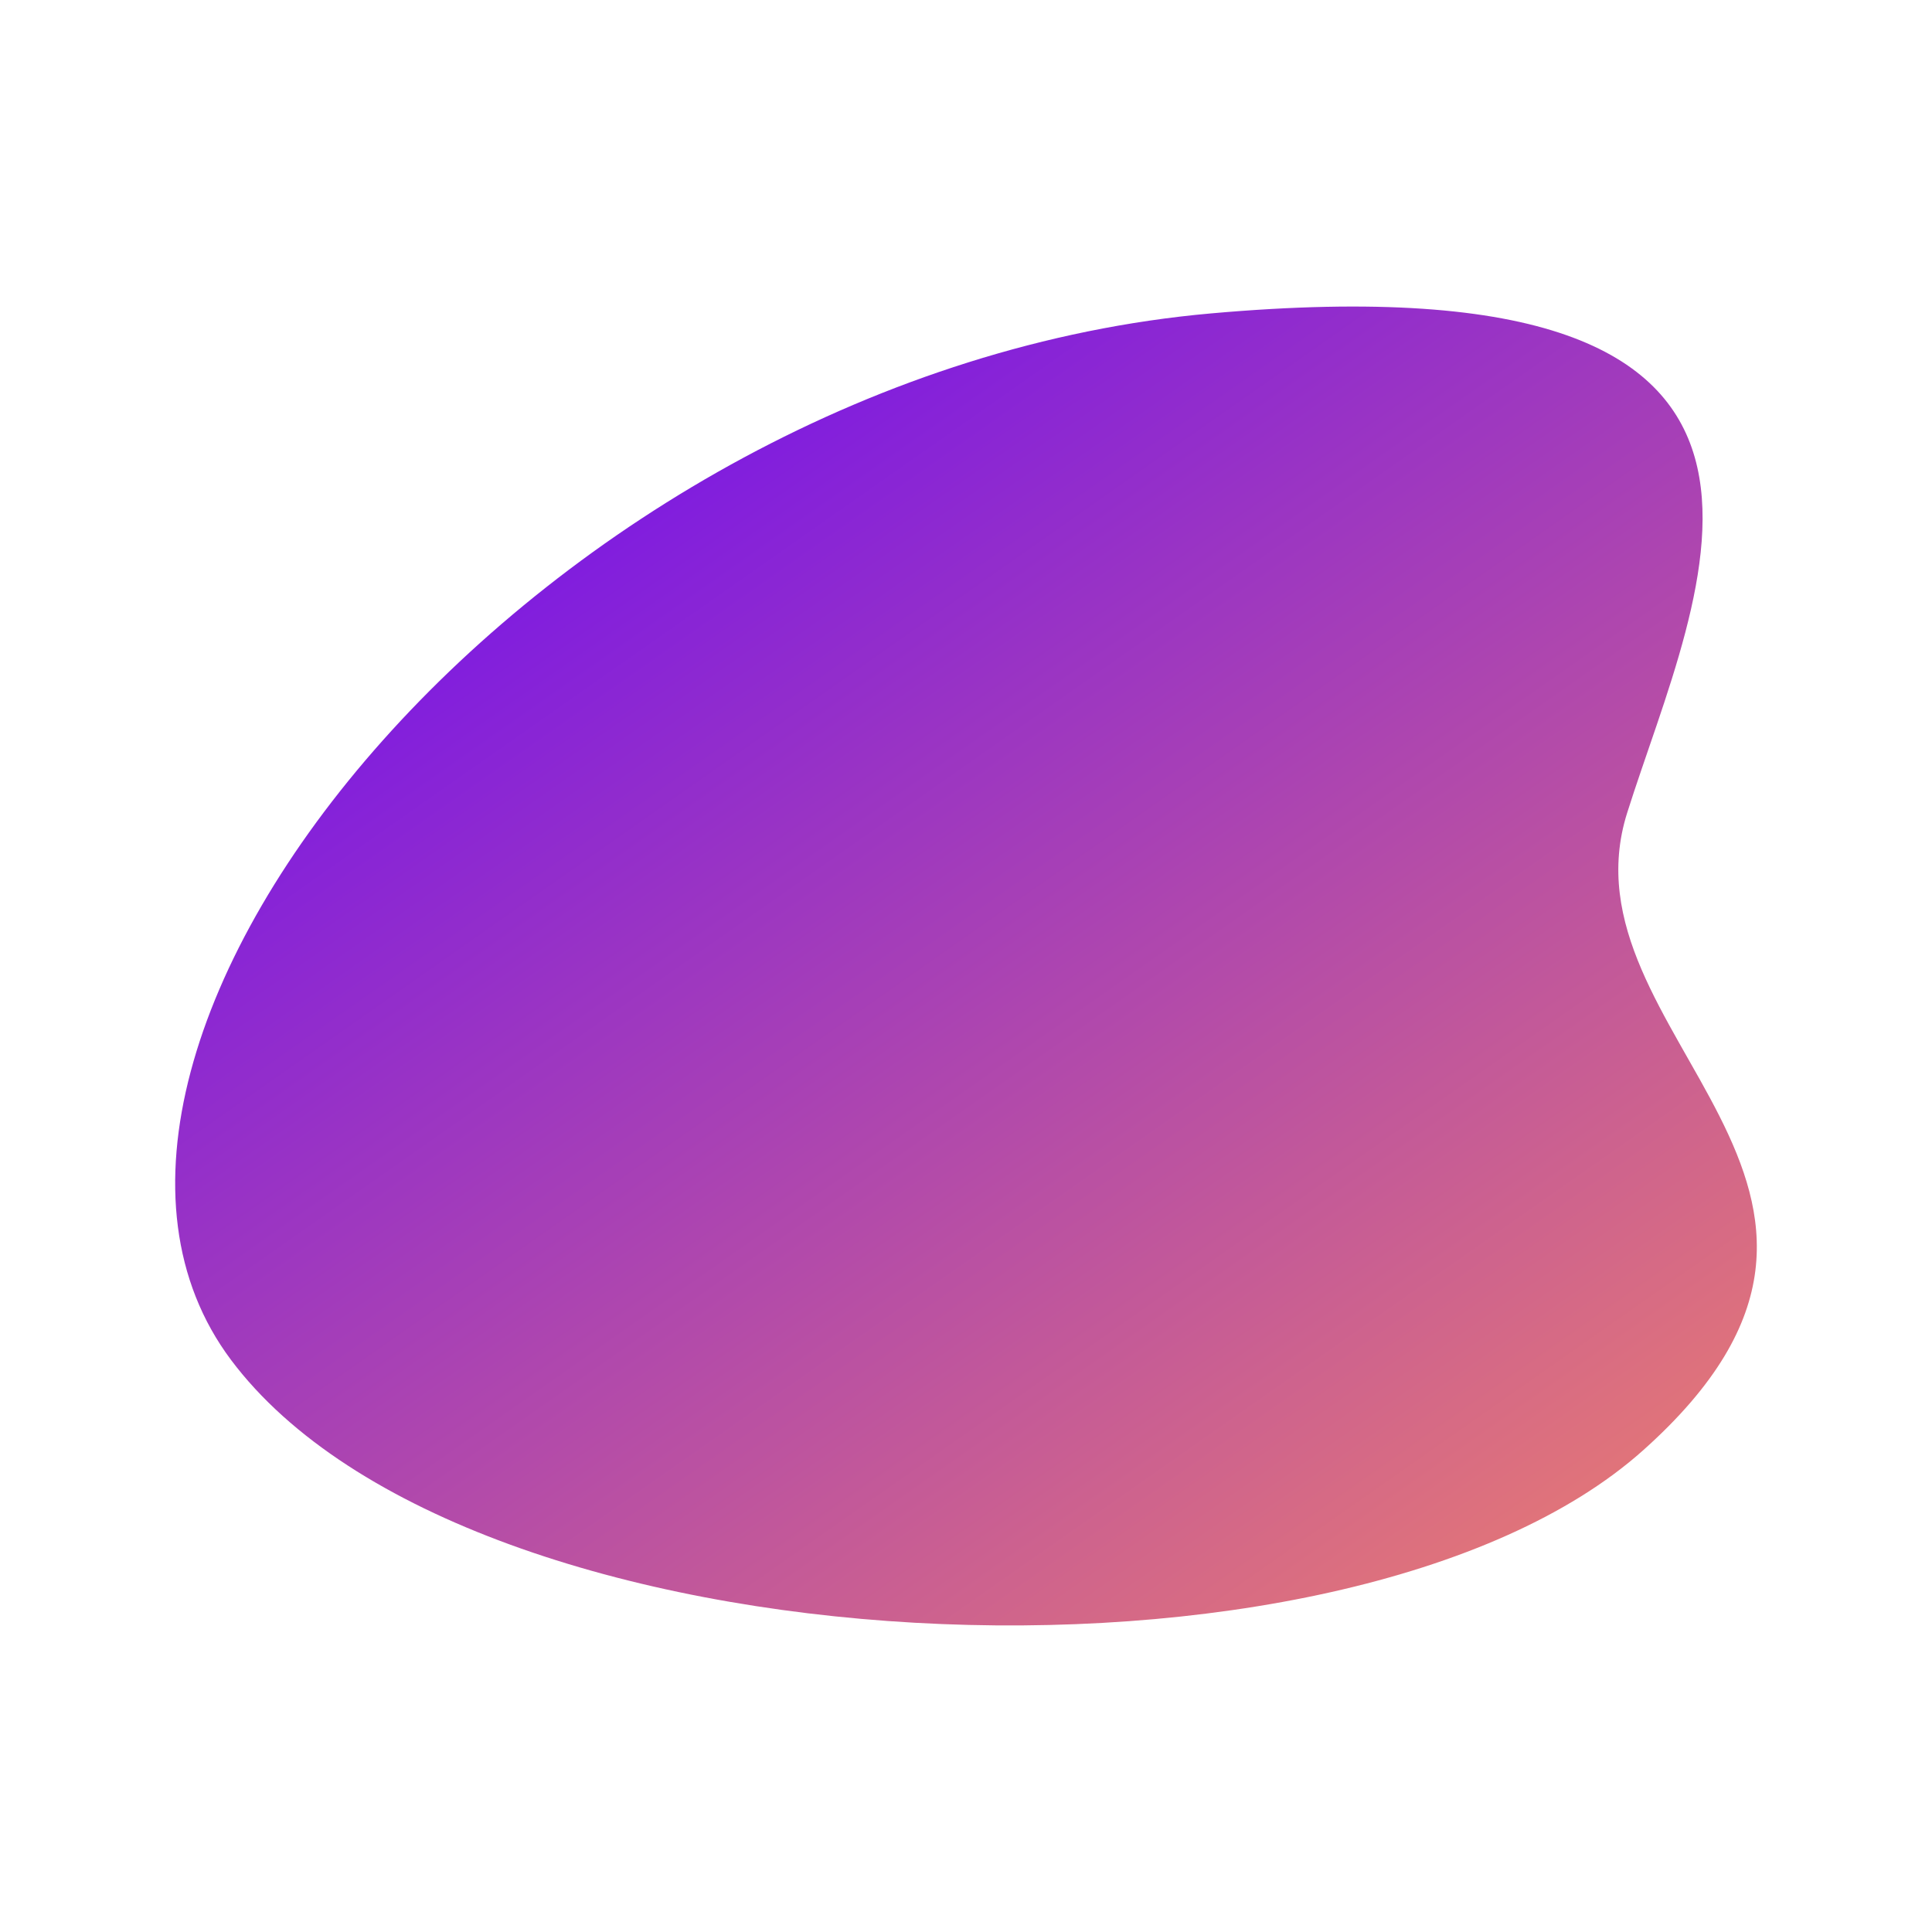
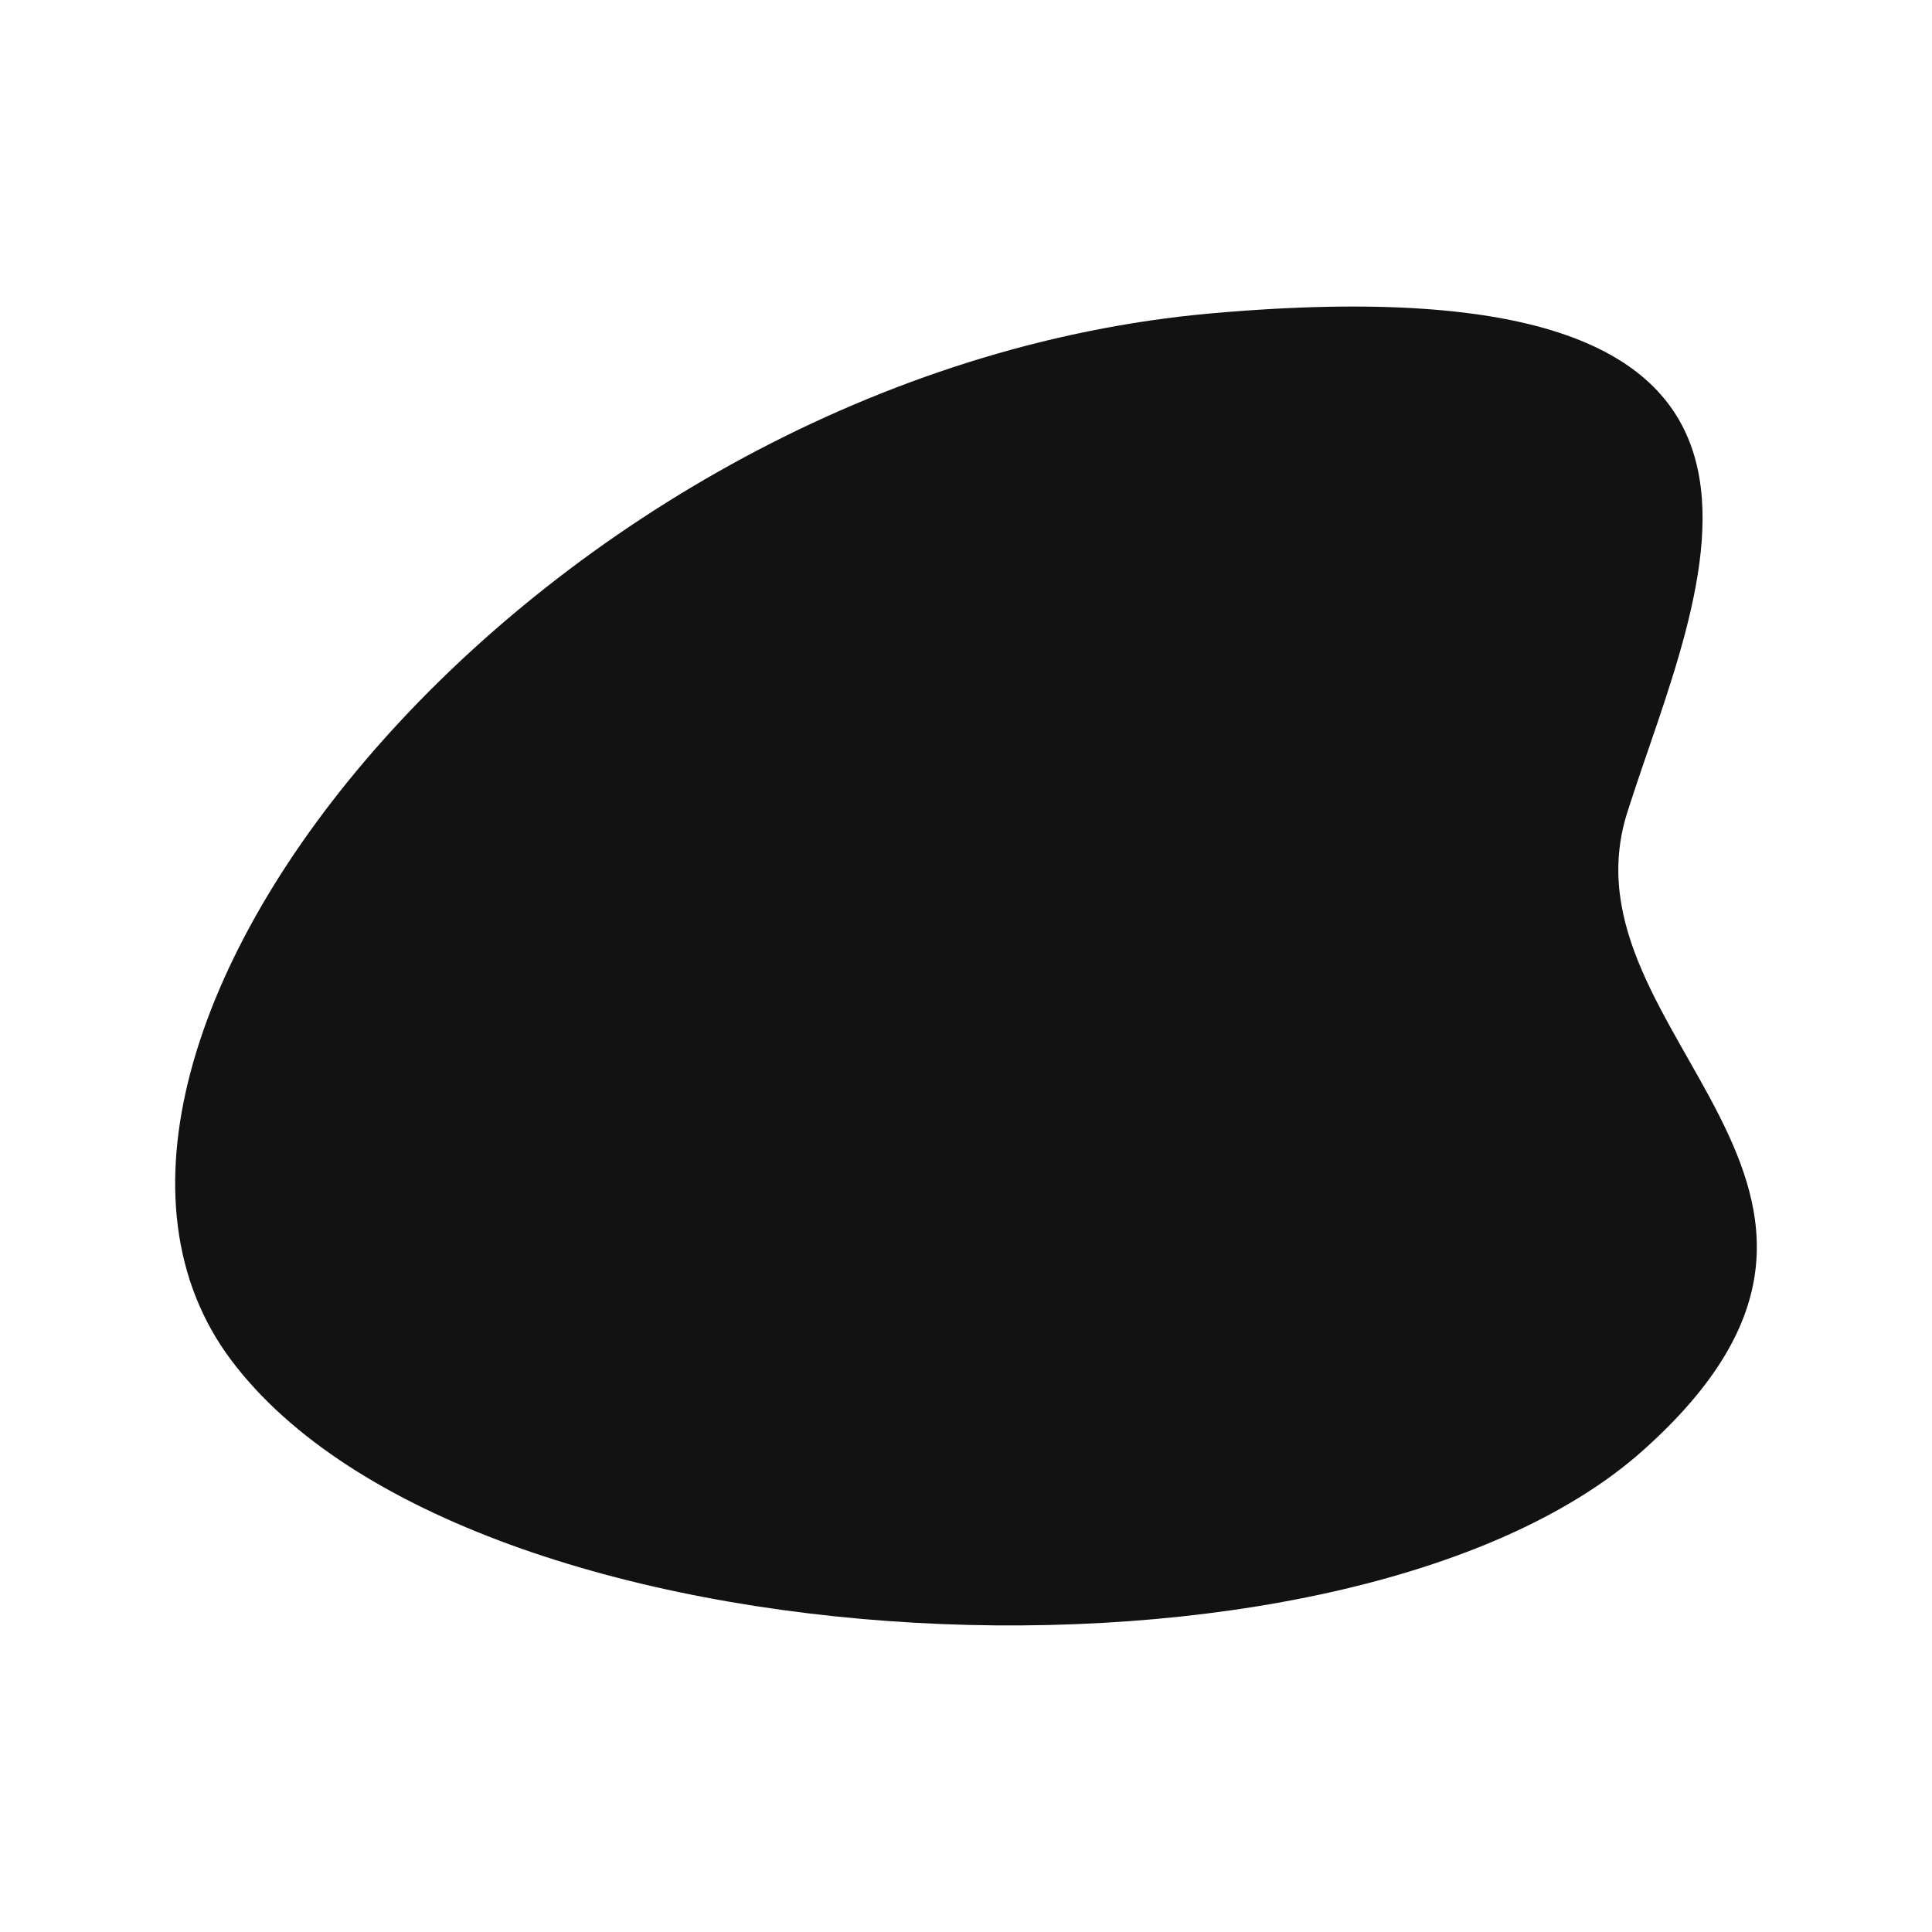
<svg xmlns="http://www.w3.org/2000/svg" width="750" height="750" viewBox="0 0 750 750" fill="none">
  <defs>
-     <linearGradient id="linear" x1="0%" y1="0%" x2="100%" y2="120%">
-       <stop offset="0%" stop-color="#6101FF" stop-opacity="1">
-         <animate attributeName="stop-color" values="FF02B0;#090979;9b03bd;FF02B0" dur="8s" repeatCount="indefinite" />
-       </stop>
-       <stop offset="100%" stop-color="#FF8F5A" stop-opacity="1">
-         <animate attributeName="stop-color" values="13F2FF;#00ffeb;00d7ff;13F2FF" dur="20s" repeatCount="indefinite" />
-       </stop>
-     </linearGradient>
+     
  </defs>
-   <path fill-rule="evenodd" clip-rule="evenodd" d="M637.764 563.088C752.613 460.616 604.334 402.145 631.662 315.549C658.99 228.953 728.161 98.723 470.07 121.667C211.978 144.611 -2.291 405.282 89.719 527.964C181.73 650.645 522.915 665.561 637.764 563.088Z" fill="url(#linear)" />
+   <path fill-rule="evenodd" clip-rule="evenodd" d="M637.764 563.088C752.613 460.616 604.334 402.145 631.662 315.549C658.99 228.953 728.161 98.723 470.07 121.667C211.978 144.611 -2.291 405.282 89.719 527.964C181.73 650.645 522.915 665.561 637.764 563.088Z" fill="#121212" />
</svg>
